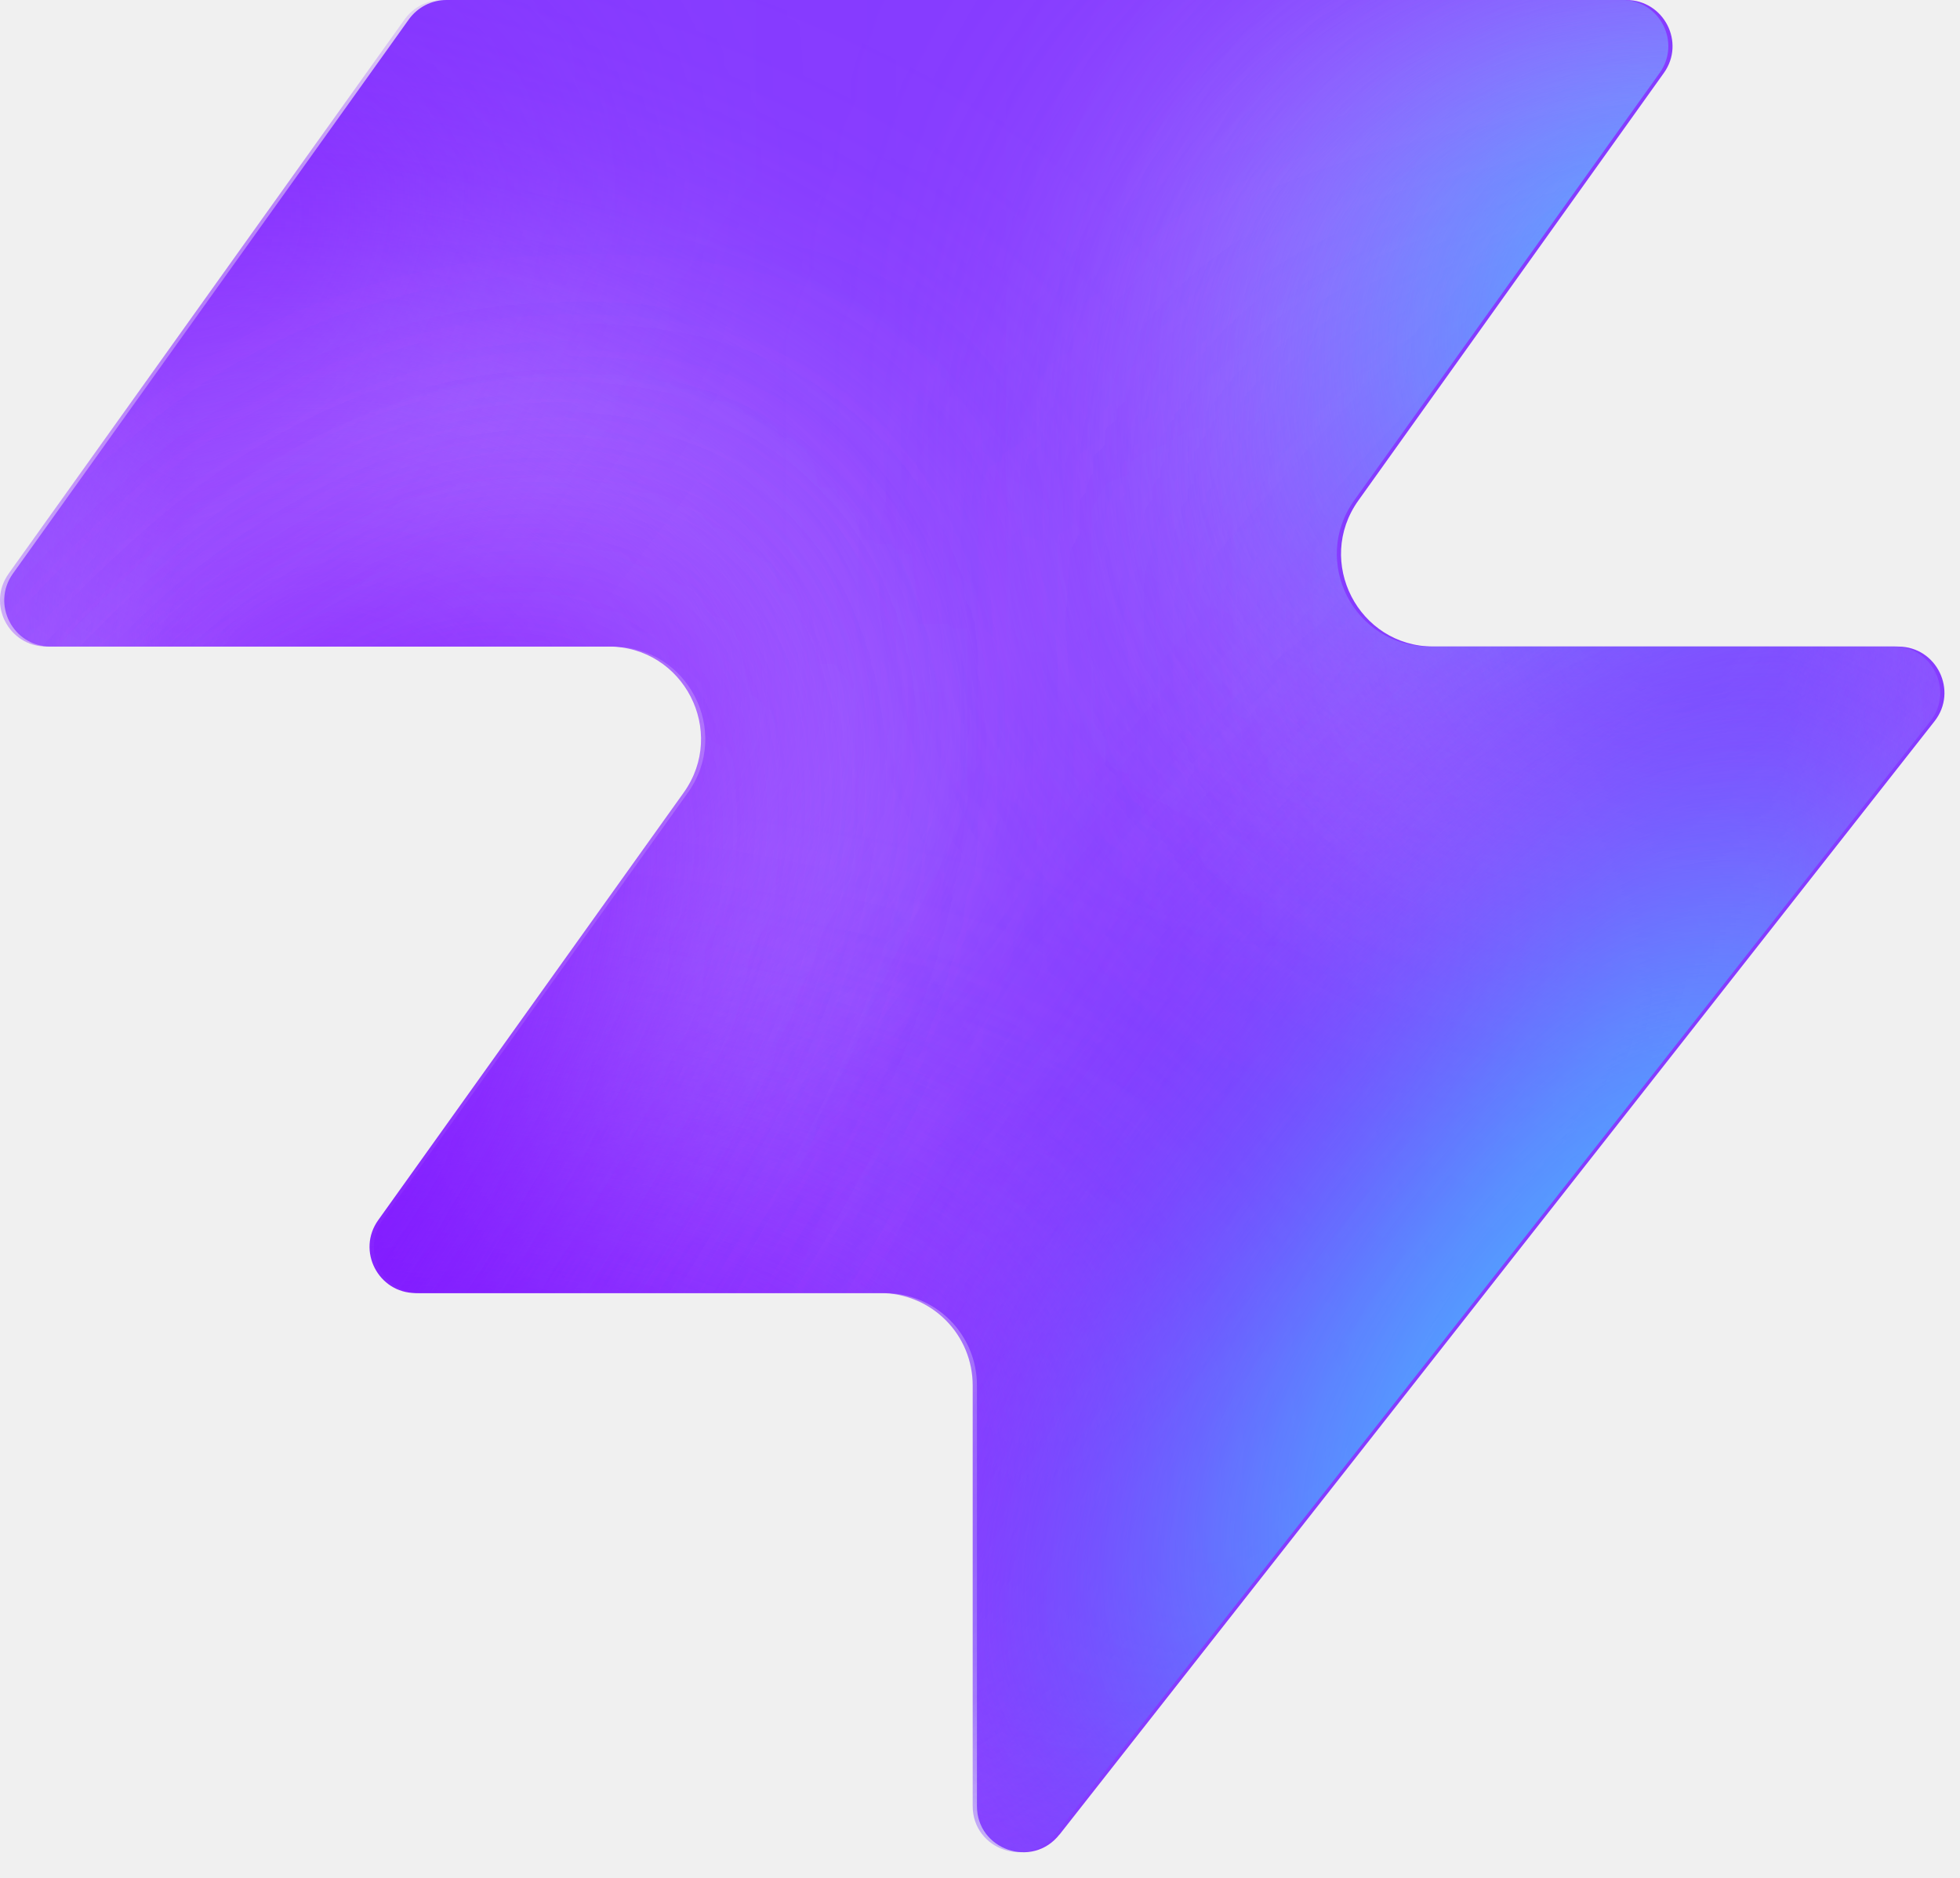
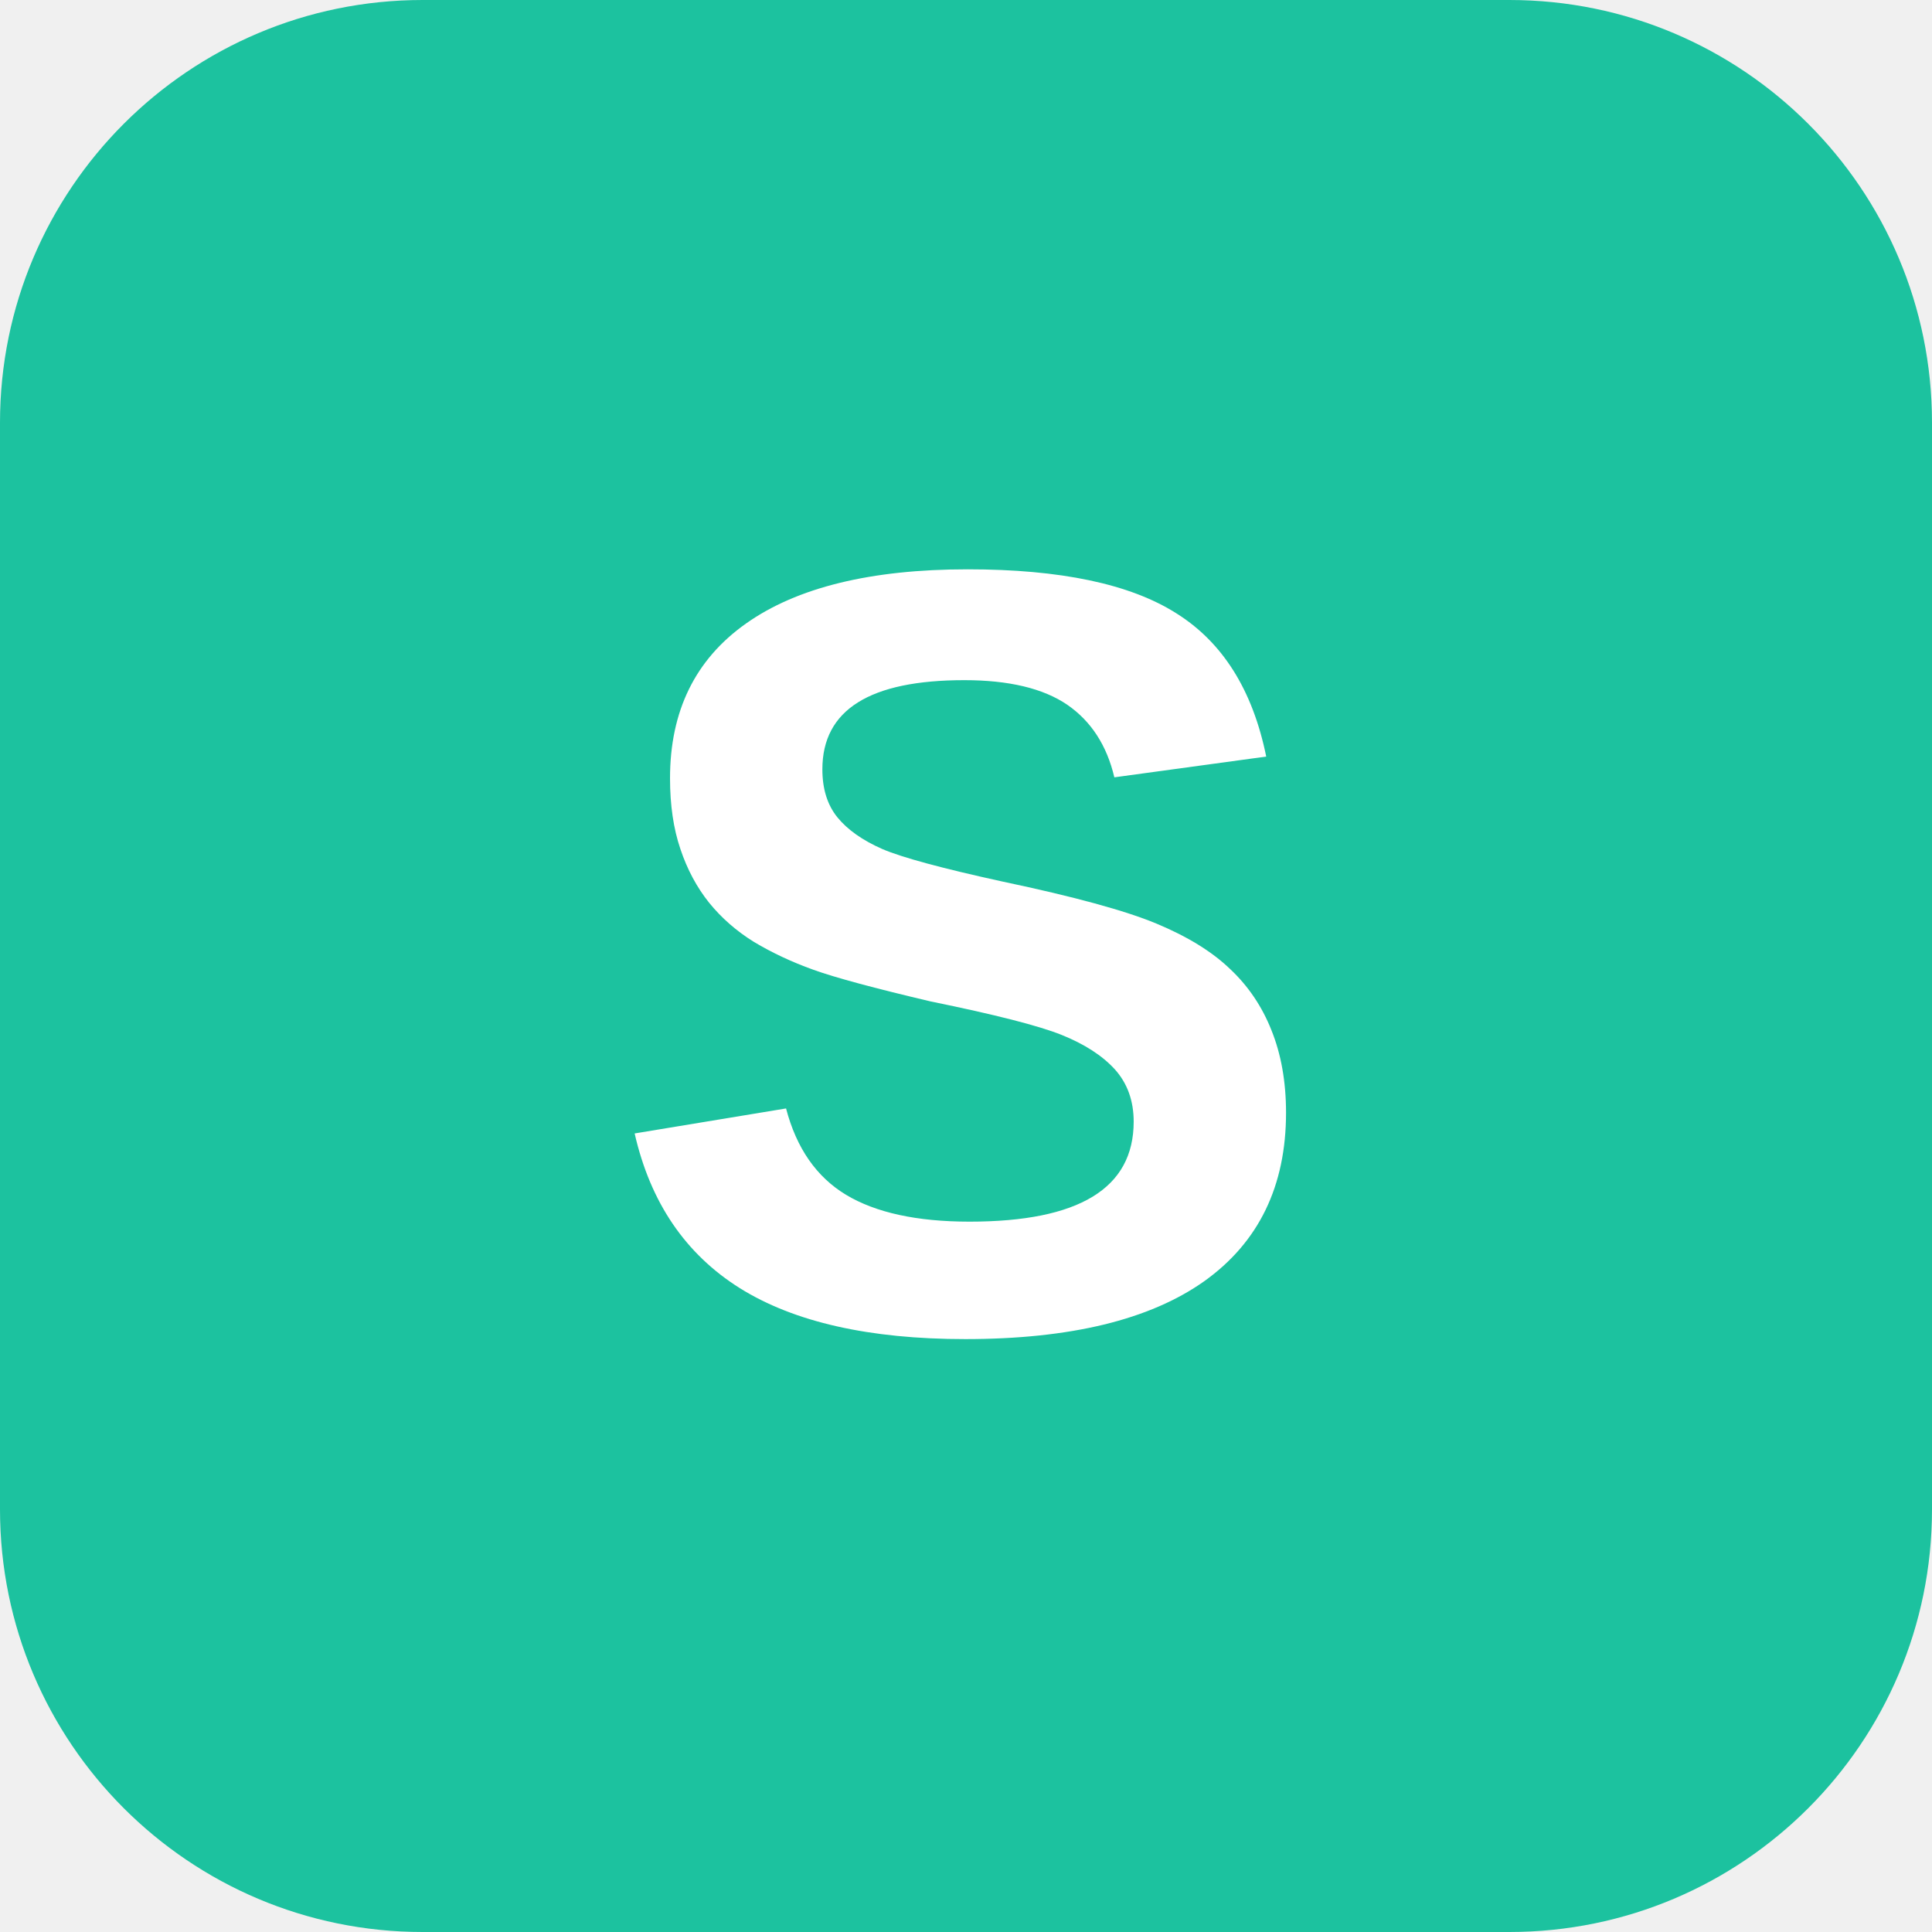
- <svg xmlns="http://www.w3.org/2000/svg" width="48" height="46" fill="none" viewBox="0 0 48 46">
-   <path fill="#863bff" d="M25.946 44.938c-.664.845-2.021.375-2.021-.698V33.937a2.26 2.26 0 0 0-2.262-2.262H10.287c-.92 0-1.456-1.04-.92-1.788l7.48-10.471c1.07-1.497 0-3.578-1.842-3.578H1.237c-.92 0-1.456-1.04-.92-1.788L10.013.474c.214-.297.556-.474.92-.474h28.894c.92 0 1.456 1.04.92 1.788l-7.48 10.471c-1.07 1.498 0 3.579 1.842 3.579h11.377c.943 0 1.473 1.088.89 1.83L25.947 44.94z" style="fill:#863bff;fill:color(display-p3 .525 .23 1);fill-opacity:1" />
-   <mask id="a" width="48" height="46" x="0" y="0" maskUnits="userSpaceOnUse" style="mask-type:alpha">
-     <path fill="#000" d="M25.842 44.938c-.664.844-2.021.375-2.021-.698V33.937a2.26 2.26 0 0 0-2.262-2.262H10.183c-.92 0-1.456-1.04-.92-1.788l7.48-10.471c1.07-1.498 0-3.579-1.842-3.579H1.133c-.92 0-1.456-1.04-.92-1.787L9.91.473c.214-.297.556-.474.92-.474h28.894c.92 0 1.456 1.04.92 1.788l-7.48 10.471c-1.07 1.498 0 3.578 1.842 3.578h11.377c.943 0 1.473 1.088.89 1.832L25.843 44.94z" style="fill:#000;fill-opacity:1" />
-   </mask>
-   <g mask="url(#a)">
-     <g filter="url(#b)">
-       <ellipse cx="5.508" cy="14.704" fill="#ede6ff" rx="5.508" ry="14.704" style="fill:#ede6ff;fill:color(display-p3 .927 .903 1);fill-opacity:1" transform="matrix(.00324 1 1 -.00324 -4.47 31.516)" />
-     </g>
-     <g filter="url(#c)">
-       <ellipse cx="10.399" cy="29.851" fill="#ede6ff" rx="10.399" ry="29.851" style="fill:#ede6ff;fill:color(display-p3 .927 .903 1);fill-opacity:1" transform="matrix(.00324 1 1 -.00324 -39.328 7.883)" />
-     </g>
-     <g filter="url(#d)">
-       <ellipse cx="5.508" cy="30.487" fill="#7e14ff" rx="5.508" ry="30.487" style="fill:#7e14ff;fill:color(display-p3 .492 .077 1);fill-opacity:1" transform="rotate(89.814 -25.913 -14.639)scale(1 -1)" />
-     </g>
-     <g filter="url(#e)">
-       <ellipse cx="5.508" cy="30.599" fill="#7e14ff" rx="5.508" ry="30.599" style="fill:#7e14ff;fill:color(display-p3 .492 .077 1);fill-opacity:1" transform="rotate(89.814 -32.644 -3.334)scale(1 -1)" />
-     </g>
-     <g filter="url(#f)">
-       <ellipse cx="5.508" cy="30.599" fill="#7e14ff" rx="5.508" ry="30.599" style="fill:#7e14ff;fill:color(display-p3 .492 .077 1);fill-opacity:1" transform="matrix(.00324 1 1 -.00324 -34.34 30.47)" />
-     </g>
-     <g filter="url(#g)">
-       <ellipse cx="14.072" cy="22.078" fill="#ede6ff" rx="14.072" ry="22.078" style="fill:#ede6ff;fill:color(display-p3 .927 .903 1);fill-opacity:1" transform="rotate(93.35 24.506 48.493)scale(-1 1)" />
-     </g>
-     <g filter="url(#h)">
-       <ellipse cx="3.47" cy="21.501" fill="#7e14ff" rx="3.47" ry="21.501" style="fill:#7e14ff;fill:color(display-p3 .492 .077 1);fill-opacity:1" transform="rotate(89.009 28.708 47.59)scale(-1 1)" />
-     </g>
-     <g filter="url(#i)">
-       <ellipse cx="3.47" cy="21.501" fill="#7e14ff" rx="3.47" ry="21.501" style="fill:#7e14ff;fill:color(display-p3 .492 .077 1);fill-opacity:1" transform="rotate(89.009 28.708 47.59)scale(-1 1)" />
-     </g>
-     <g filter="url(#j)">
-       <ellipse cx=".387" cy="8.972" fill="#7e14ff" rx="4.407" ry="29.108" style="fill:#7e14ff;fill:color(display-p3 .492 .077 1);fill-opacity:1" transform="rotate(39.51 .387 8.972)" />
-     </g>
-     <g filter="url(#k)">
-       <ellipse cx="47.523" cy="-6.092" fill="#7e14ff" rx="4.407" ry="29.108" style="fill:#7e14ff;fill:color(display-p3 .492 .077 1);fill-opacity:1" transform="rotate(37.892 47.523 -6.092)" />
-     </g>
-     <g filter="url(#l)">
-       <ellipse cx="41.412" cy="6.333" fill="#47bfff" rx="5.971" ry="9.665" style="fill:#47bfff;fill:color(display-p3 .28 .748 1);fill-opacity:1" transform="rotate(37.892 41.412 6.333)" />
-     </g>
-     <g filter="url(#m)">
-       <ellipse cx="-1.879" cy="38.332" fill="#7e14ff" rx="4.407" ry="29.108" style="fill:#7e14ff;fill:color(display-p3 .492 .077 1);fill-opacity:1" transform="rotate(37.892 -1.88 38.332)" />
-     </g>
-     <g filter="url(#n)">
-       <ellipse cx="-1.879" cy="38.332" fill="#7e14ff" rx="4.407" ry="29.108" style="fill:#7e14ff;fill:color(display-p3 .492 .077 1);fill-opacity:1" transform="rotate(37.892 -1.88 38.332)" />
-     </g>
-     <g filter="url(#o)">
-       <ellipse cx="35.651" cy="29.907" fill="#7e14ff" rx="4.407" ry="29.108" style="fill:#7e14ff;fill:color(display-p3 .492 .077 1);fill-opacity:1" transform="rotate(37.892 35.651 29.907)" />
-     </g>
-     <g filter="url(#p)">
-       <ellipse cx="38.418" cy="32.4" fill="#47bfff" rx="5.971" ry="15.297" style="fill:#47bfff;fill:color(display-p3 .28 .748 1);fill-opacity:1" transform="rotate(37.892 38.418 32.4)" />
-     </g>
-   </g>
-   <defs>
-     <filter id="b" width="60.045" height="41.654" x="-19.77" y="16.149" color-interpolation-filters="sRGB" filterUnits="userSpaceOnUse">
-       <feFlood flood-opacity="0" result="BackgroundImageFix" />
-       <feBlend in="SourceGraphic" in2="BackgroundImageFix" result="shape" />
-       <feGaussianBlur result="effect1_foregroundBlur_2002_17158" stdDeviation="7.659" />
-     </filter>
-     <filter id="c" width="90.34" height="51.437" x="-54.613" y="-7.533" color-interpolation-filters="sRGB" filterUnits="userSpaceOnUse">
-       <feFlood flood-opacity="0" result="BackgroundImageFix" />
-       <feBlend in="SourceGraphic" in2="BackgroundImageFix" result="shape" />
-       <feGaussianBlur result="effect1_foregroundBlur_2002_17158" stdDeviation="7.659" />
-     </filter>
-     <filter id="d" width="79.355" height="29.4" x="-49.64" y="2.03" color-interpolation-filters="sRGB" filterUnits="userSpaceOnUse">
-       <feFlood flood-opacity="0" result="BackgroundImageFix" />
-       <feBlend in="SourceGraphic" in2="BackgroundImageFix" result="shape" />
-       <feGaussianBlur result="effect1_foregroundBlur_2002_17158" stdDeviation="4.596" />
-     </filter>
-     <filter id="e" width="79.579" height="29.4" x="-45.045" y="20.029" color-interpolation-filters="sRGB" filterUnits="userSpaceOnUse">
-       <feFlood flood-opacity="0" result="BackgroundImageFix" />
-       <feBlend in="SourceGraphic" in2="BackgroundImageFix" result="shape" />
-       <feGaussianBlur result="effect1_foregroundBlur_2002_17158" stdDeviation="4.596" />
-     </filter>
-     <filter id="f" width="79.579" height="29.4" x="-43.513" y="21.178" color-interpolation-filters="sRGB" filterUnits="userSpaceOnUse">
-       <feFlood flood-opacity="0" result="BackgroundImageFix" />
-       <feBlend in="SourceGraphic" in2="BackgroundImageFix" result="shape" />
-       <feGaussianBlur result="effect1_foregroundBlur_2002_17158" stdDeviation="4.596" />
-     </filter>
-     <filter id="g" width="74.749" height="58.852" x="15.756" y="-17.901" color-interpolation-filters="sRGB" filterUnits="userSpaceOnUse">
-       <feFlood flood-opacity="0" result="BackgroundImageFix" />
-       <feBlend in="SourceGraphic" in2="BackgroundImageFix" result="shape" />
-       <feGaussianBlur result="effect1_foregroundBlur_2002_17158" stdDeviation="7.659" />
-     </filter>
-     <filter id="h" width="61.377" height="25.362" x="23.548" y="2.284" color-interpolation-filters="sRGB" filterUnits="userSpaceOnUse">
-       <feFlood flood-opacity="0" result="BackgroundImageFix" />
-       <feBlend in="SourceGraphic" in2="BackgroundImageFix" result="shape" />
-       <feGaussianBlur result="effect1_foregroundBlur_2002_17158" stdDeviation="4.596" />
-     </filter>
-     <filter id="i" width="61.377" height="25.362" x="23.548" y="2.284" color-interpolation-filters="sRGB" filterUnits="userSpaceOnUse">
-       <feFlood flood-opacity="0" result="BackgroundImageFix" />
-       <feBlend in="SourceGraphic" in2="BackgroundImageFix" result="shape" />
-       <feGaussianBlur result="effect1_foregroundBlur_2002_17158" stdDeviation="4.596" />
-     </filter>
-     <filter id="j" width="56.045" height="63.649" x="-27.636" y="-22.853" color-interpolation-filters="sRGB" filterUnits="userSpaceOnUse">
-       <feFlood flood-opacity="0" result="BackgroundImageFix" />
-       <feBlend in="SourceGraphic" in2="BackgroundImageFix" result="shape" />
-       <feGaussianBlur result="effect1_foregroundBlur_2002_17158" stdDeviation="4.596" />
-     </filter>
-     <filter id="k" width="54.814" height="64.646" x="20.116" y="-38.415" color-interpolation-filters="sRGB" filterUnits="userSpaceOnUse">
-       <feFlood flood-opacity="0" result="BackgroundImageFix" />
-       <feBlend in="SourceGraphic" in2="BackgroundImageFix" result="shape" />
-       <feGaussianBlur result="effect1_foregroundBlur_2002_17158" stdDeviation="4.596" />
-     </filter>
-     <filter id="l" width="33.541" height="35.313" x="24.641" y="-11.323" color-interpolation-filters="sRGB" filterUnits="userSpaceOnUse">
-       <feFlood flood-opacity="0" result="BackgroundImageFix" />
-       <feBlend in="SourceGraphic" in2="BackgroundImageFix" result="shape" />
-       <feGaussianBlur result="effect1_foregroundBlur_2002_17158" stdDeviation="4.596" />
-     </filter>
-     <filter id="m" width="54.814" height="64.646" x="-29.286" y="6.009" color-interpolation-filters="sRGB" filterUnits="userSpaceOnUse">
-       <feFlood flood-opacity="0" result="BackgroundImageFix" />
-       <feBlend in="SourceGraphic" in2="BackgroundImageFix" result="shape" />
-       <feGaussianBlur result="effect1_foregroundBlur_2002_17158" stdDeviation="4.596" />
-     </filter>
-     <filter id="n" width="54.814" height="64.646" x="-29.286" y="6.009" color-interpolation-filters="sRGB" filterUnits="userSpaceOnUse">
-       <feFlood flood-opacity="0" result="BackgroundImageFix" />
-       <feBlend in="SourceGraphic" in2="BackgroundImageFix" result="shape" />
-       <feGaussianBlur result="effect1_foregroundBlur_2002_17158" stdDeviation="4.596" />
-     </filter>
-     <filter id="o" width="54.814" height="64.646" x="8.244" y="-2.416" color-interpolation-filters="sRGB" filterUnits="userSpaceOnUse">
-       <feFlood flood-opacity="0" result="BackgroundImageFix" />
-       <feBlend in="SourceGraphic" in2="BackgroundImageFix" result="shape" />
-       <feGaussianBlur result="effect1_foregroundBlur_2002_17158" stdDeviation="4.596" />
-     </filter>
-     <filter id="p" width="39.409" height="43.623" x="18.713" y="10.588" color-interpolation-filters="sRGB" filterUnits="userSpaceOnUse">
-       <feFlood flood-opacity="0" result="BackgroundImageFix" />
-       <feBlend in="SourceGraphic" in2="BackgroundImageFix" result="shape" />
-       <feGaussianBlur result="effect1_foregroundBlur_2002_17158" stdDeviation="4.596" />
-     </filter>
-   </defs>
+ <svg xmlns="http://www.w3.org/2000/svg" viewBox="0 0 64 64">
+   <rect width="64" height="64" rx="14" fill="#1cc29f" />
+   <text x="32" y="44" font-family="Segoe UI, Arial, sans-serif" font-size="36" font-weight="700" fill="#ffffff" text-anchor="middle">S</text>
</svg>
